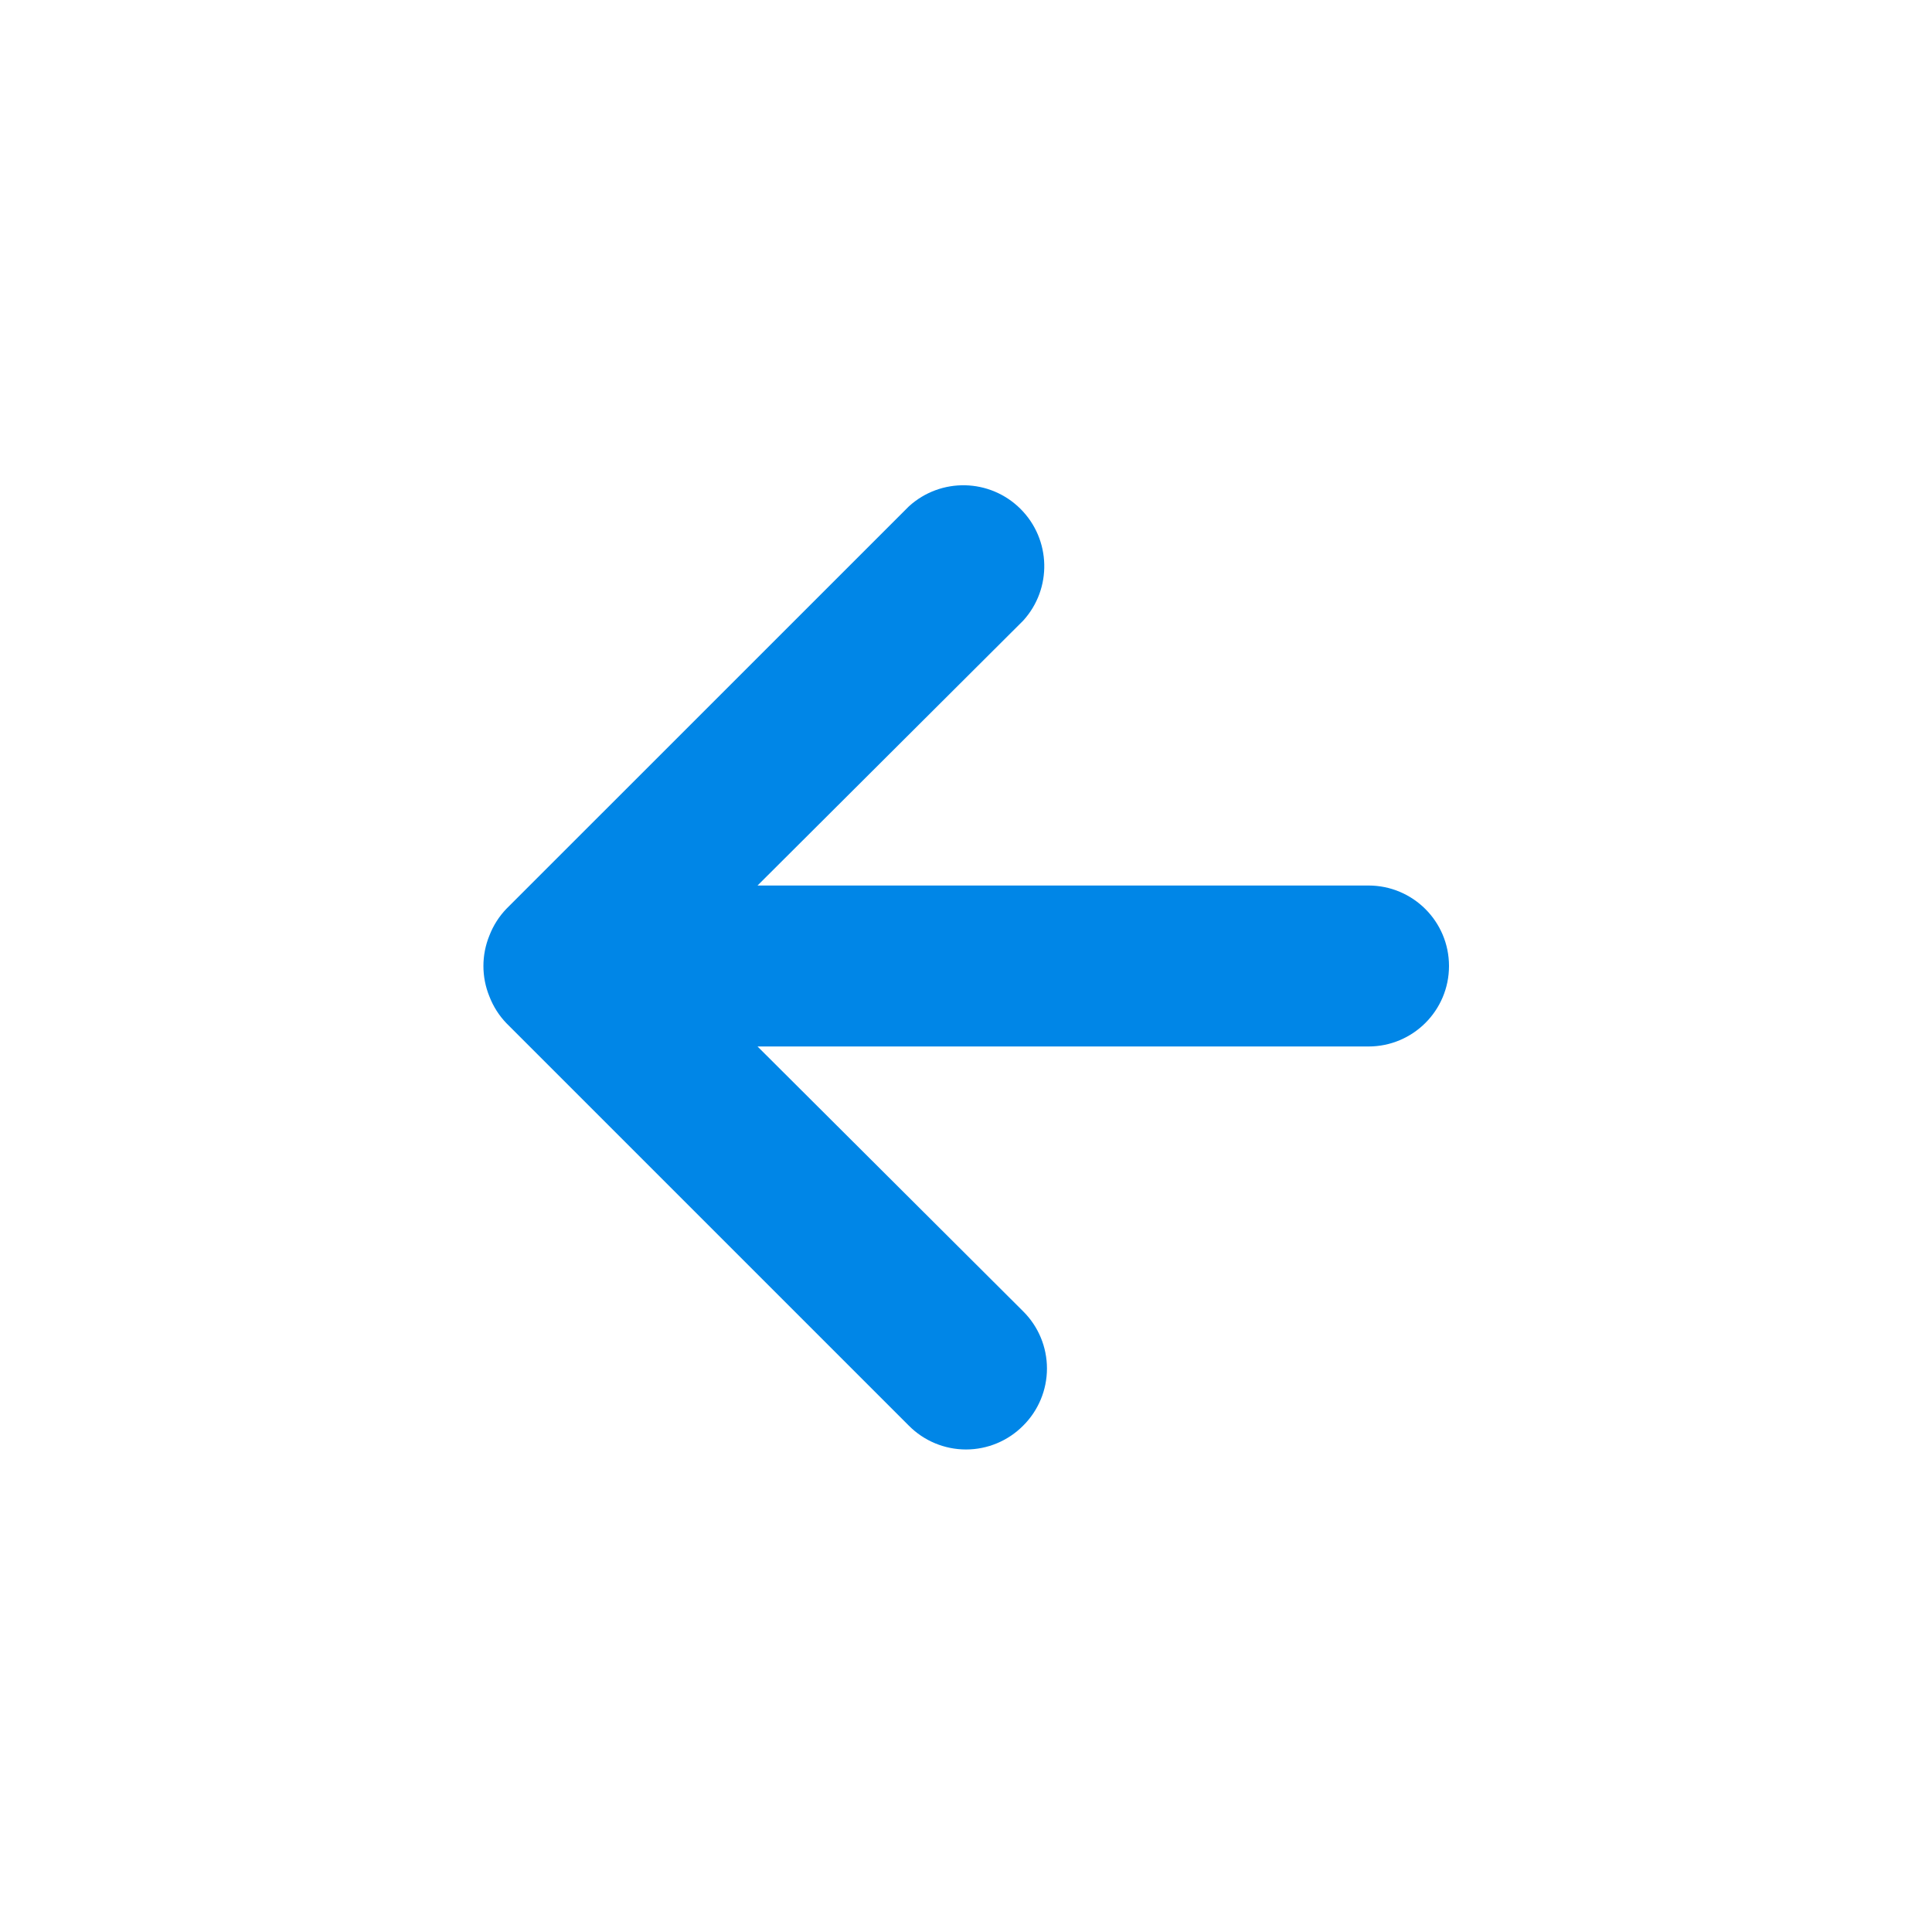
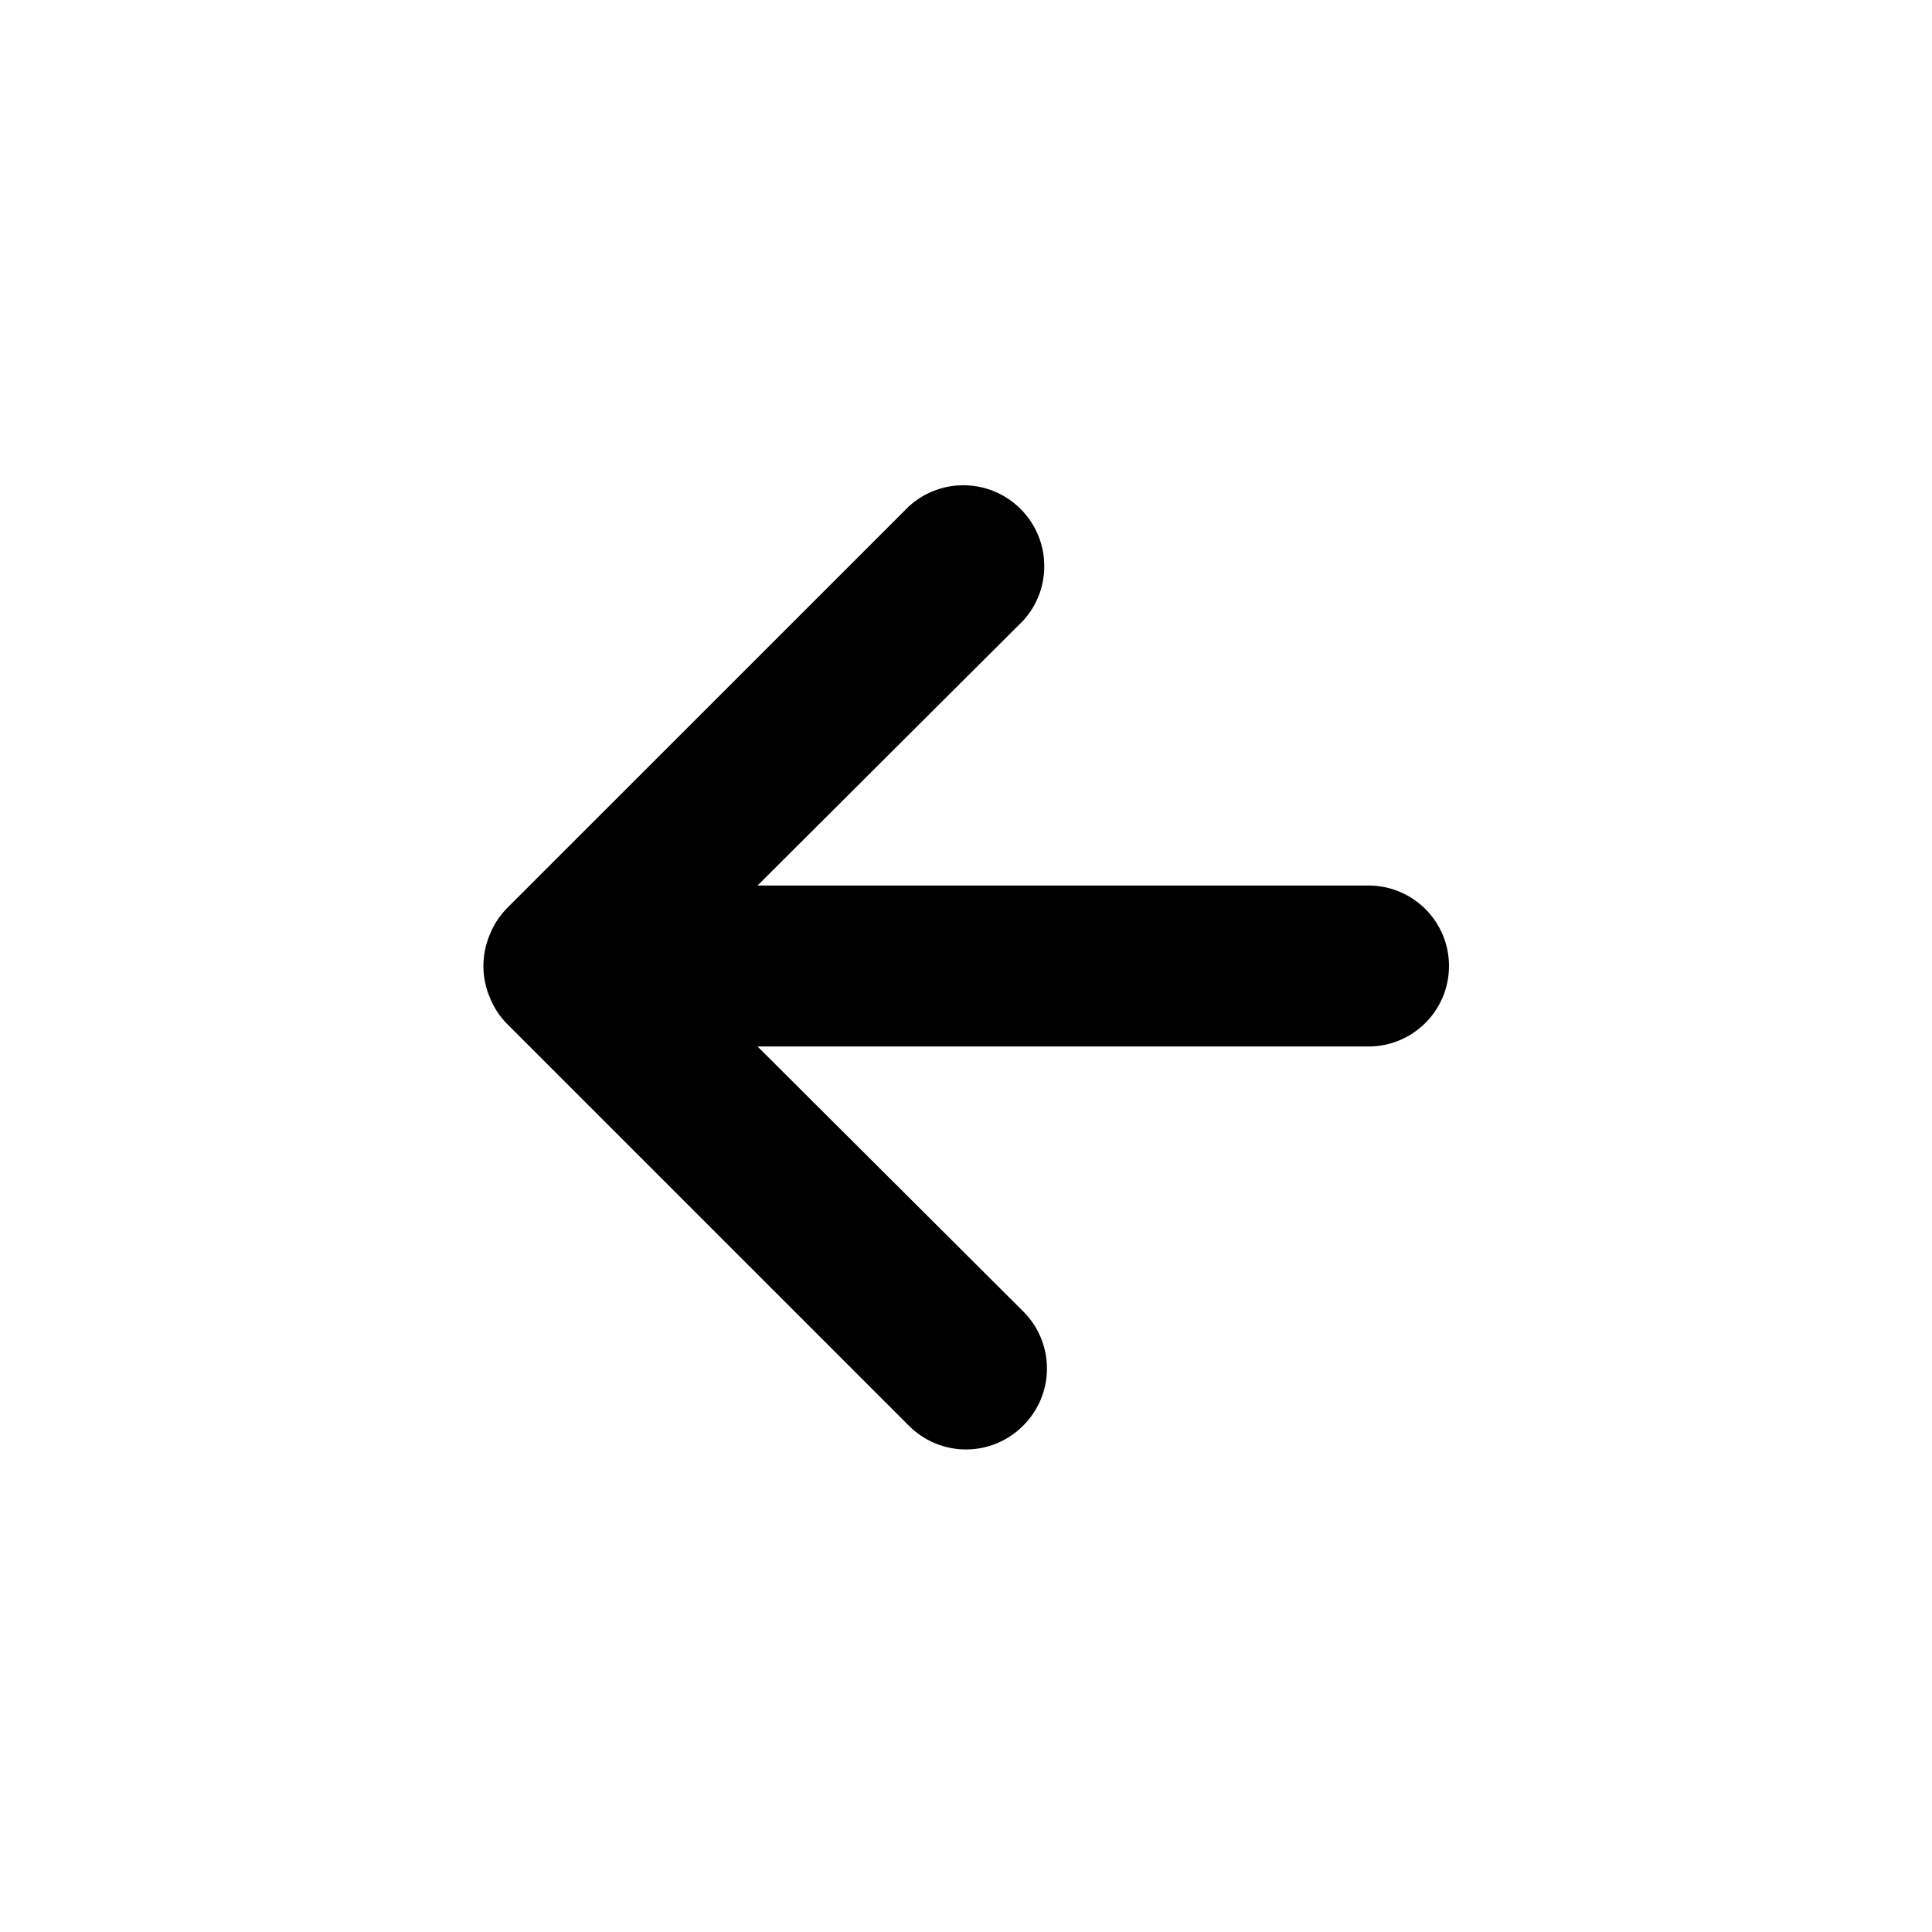
- <svg xmlns="http://www.w3.org/2000/svg" width="current" height="current" viewBox="0 0 32 32" fill="none">
-   <path d="M22.667 14.667h-10.12l4.4-4.387a1.34 1.34 0 0 0-1.893-1.893l-6.667 6.666a1.334 1.334 0 0 0-.28.44 1.334 1.334 0 0 0 0 1.014c.063.163.158.313.28.44l6.666 6.666a1.333 1.333 0 0 0 1.894 0 1.334 1.334 0 0 0 0-1.893l-4.4-4.387h10.12a1.333 1.333 0 1 0 0-2.666z" fill="#0086E7" />
+ <svg xmlns="http://www.w3.org/2000/svg" width="current" height="current" viewBox="0 0 32 32" fill="current">
+   <path d="M22.667 14.667h-10.12l4.4-4.387a1.34 1.34 0 0 0-1.893-1.893l-6.667 6.666a1.334 1.334 0 0 0-.28.44 1.334 1.334 0 0 0 0 1.014c.063.163.158.313.28.44l6.666 6.666a1.333 1.333 0 0 0 1.894 0 1.334 1.334 0 0 0 0-1.893l-4.4-4.387h10.12a1.333 1.333 0 1 0 0-2.666z" fill="current" />
</svg>
